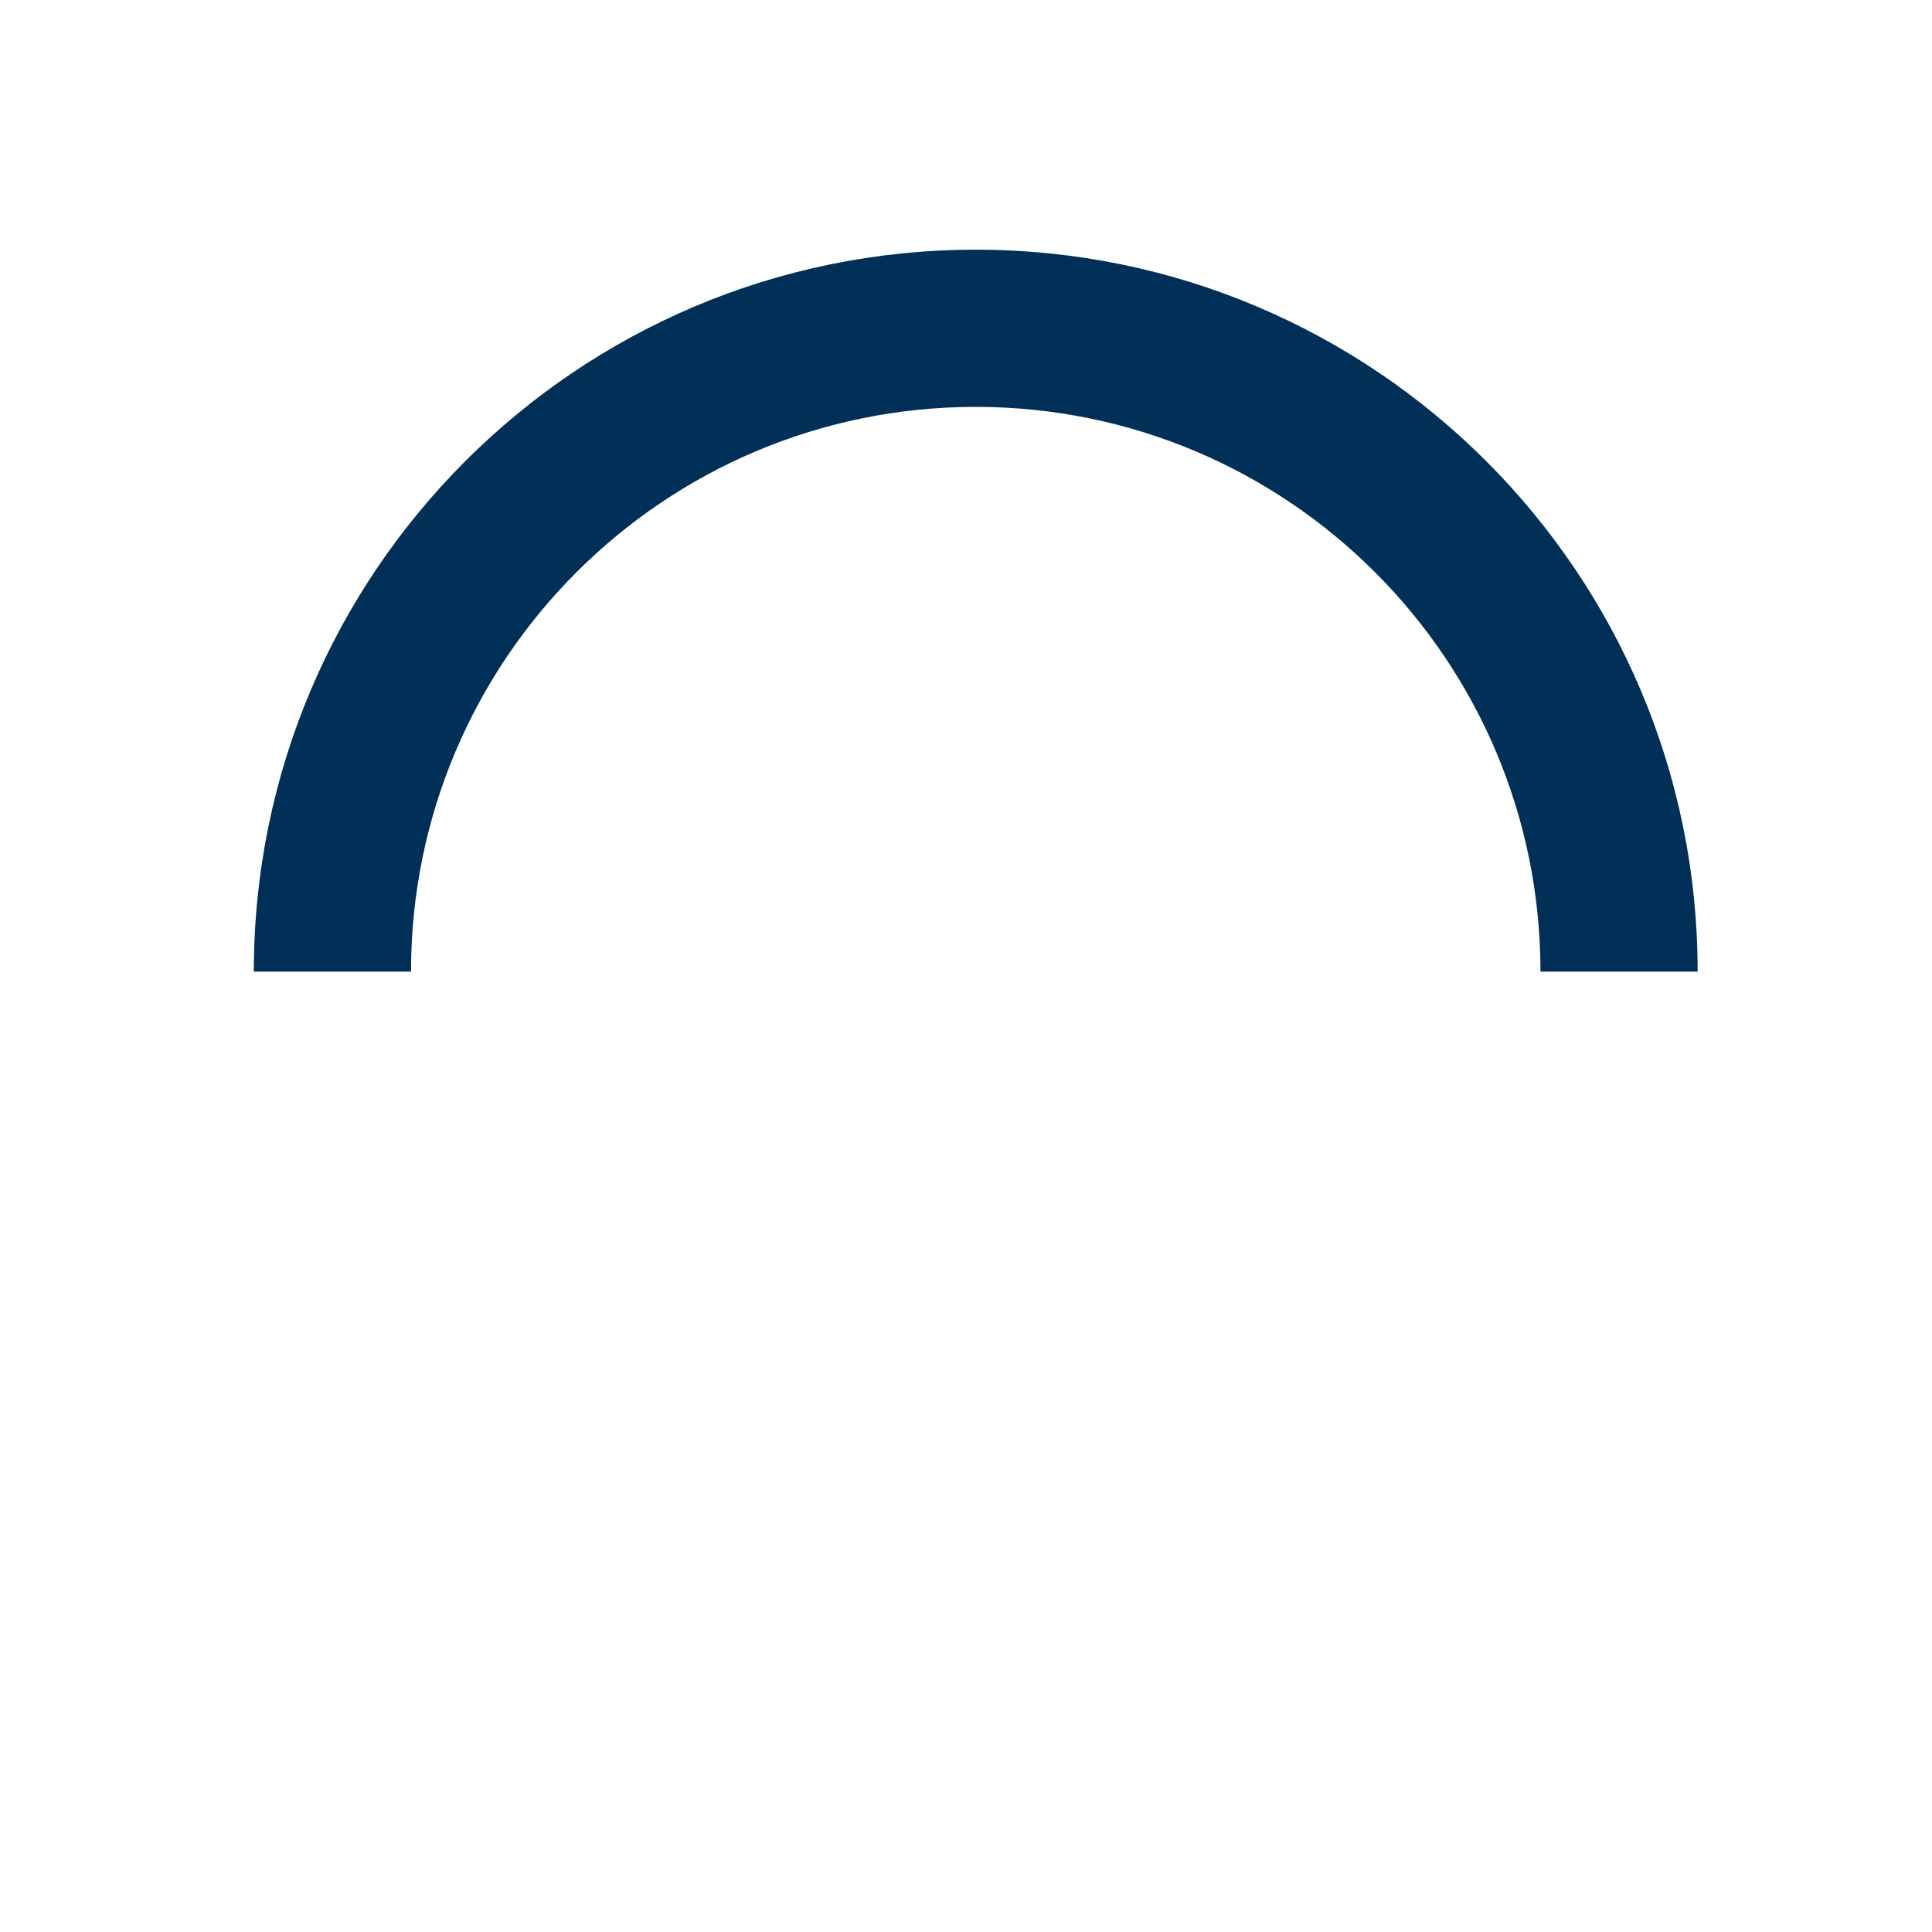
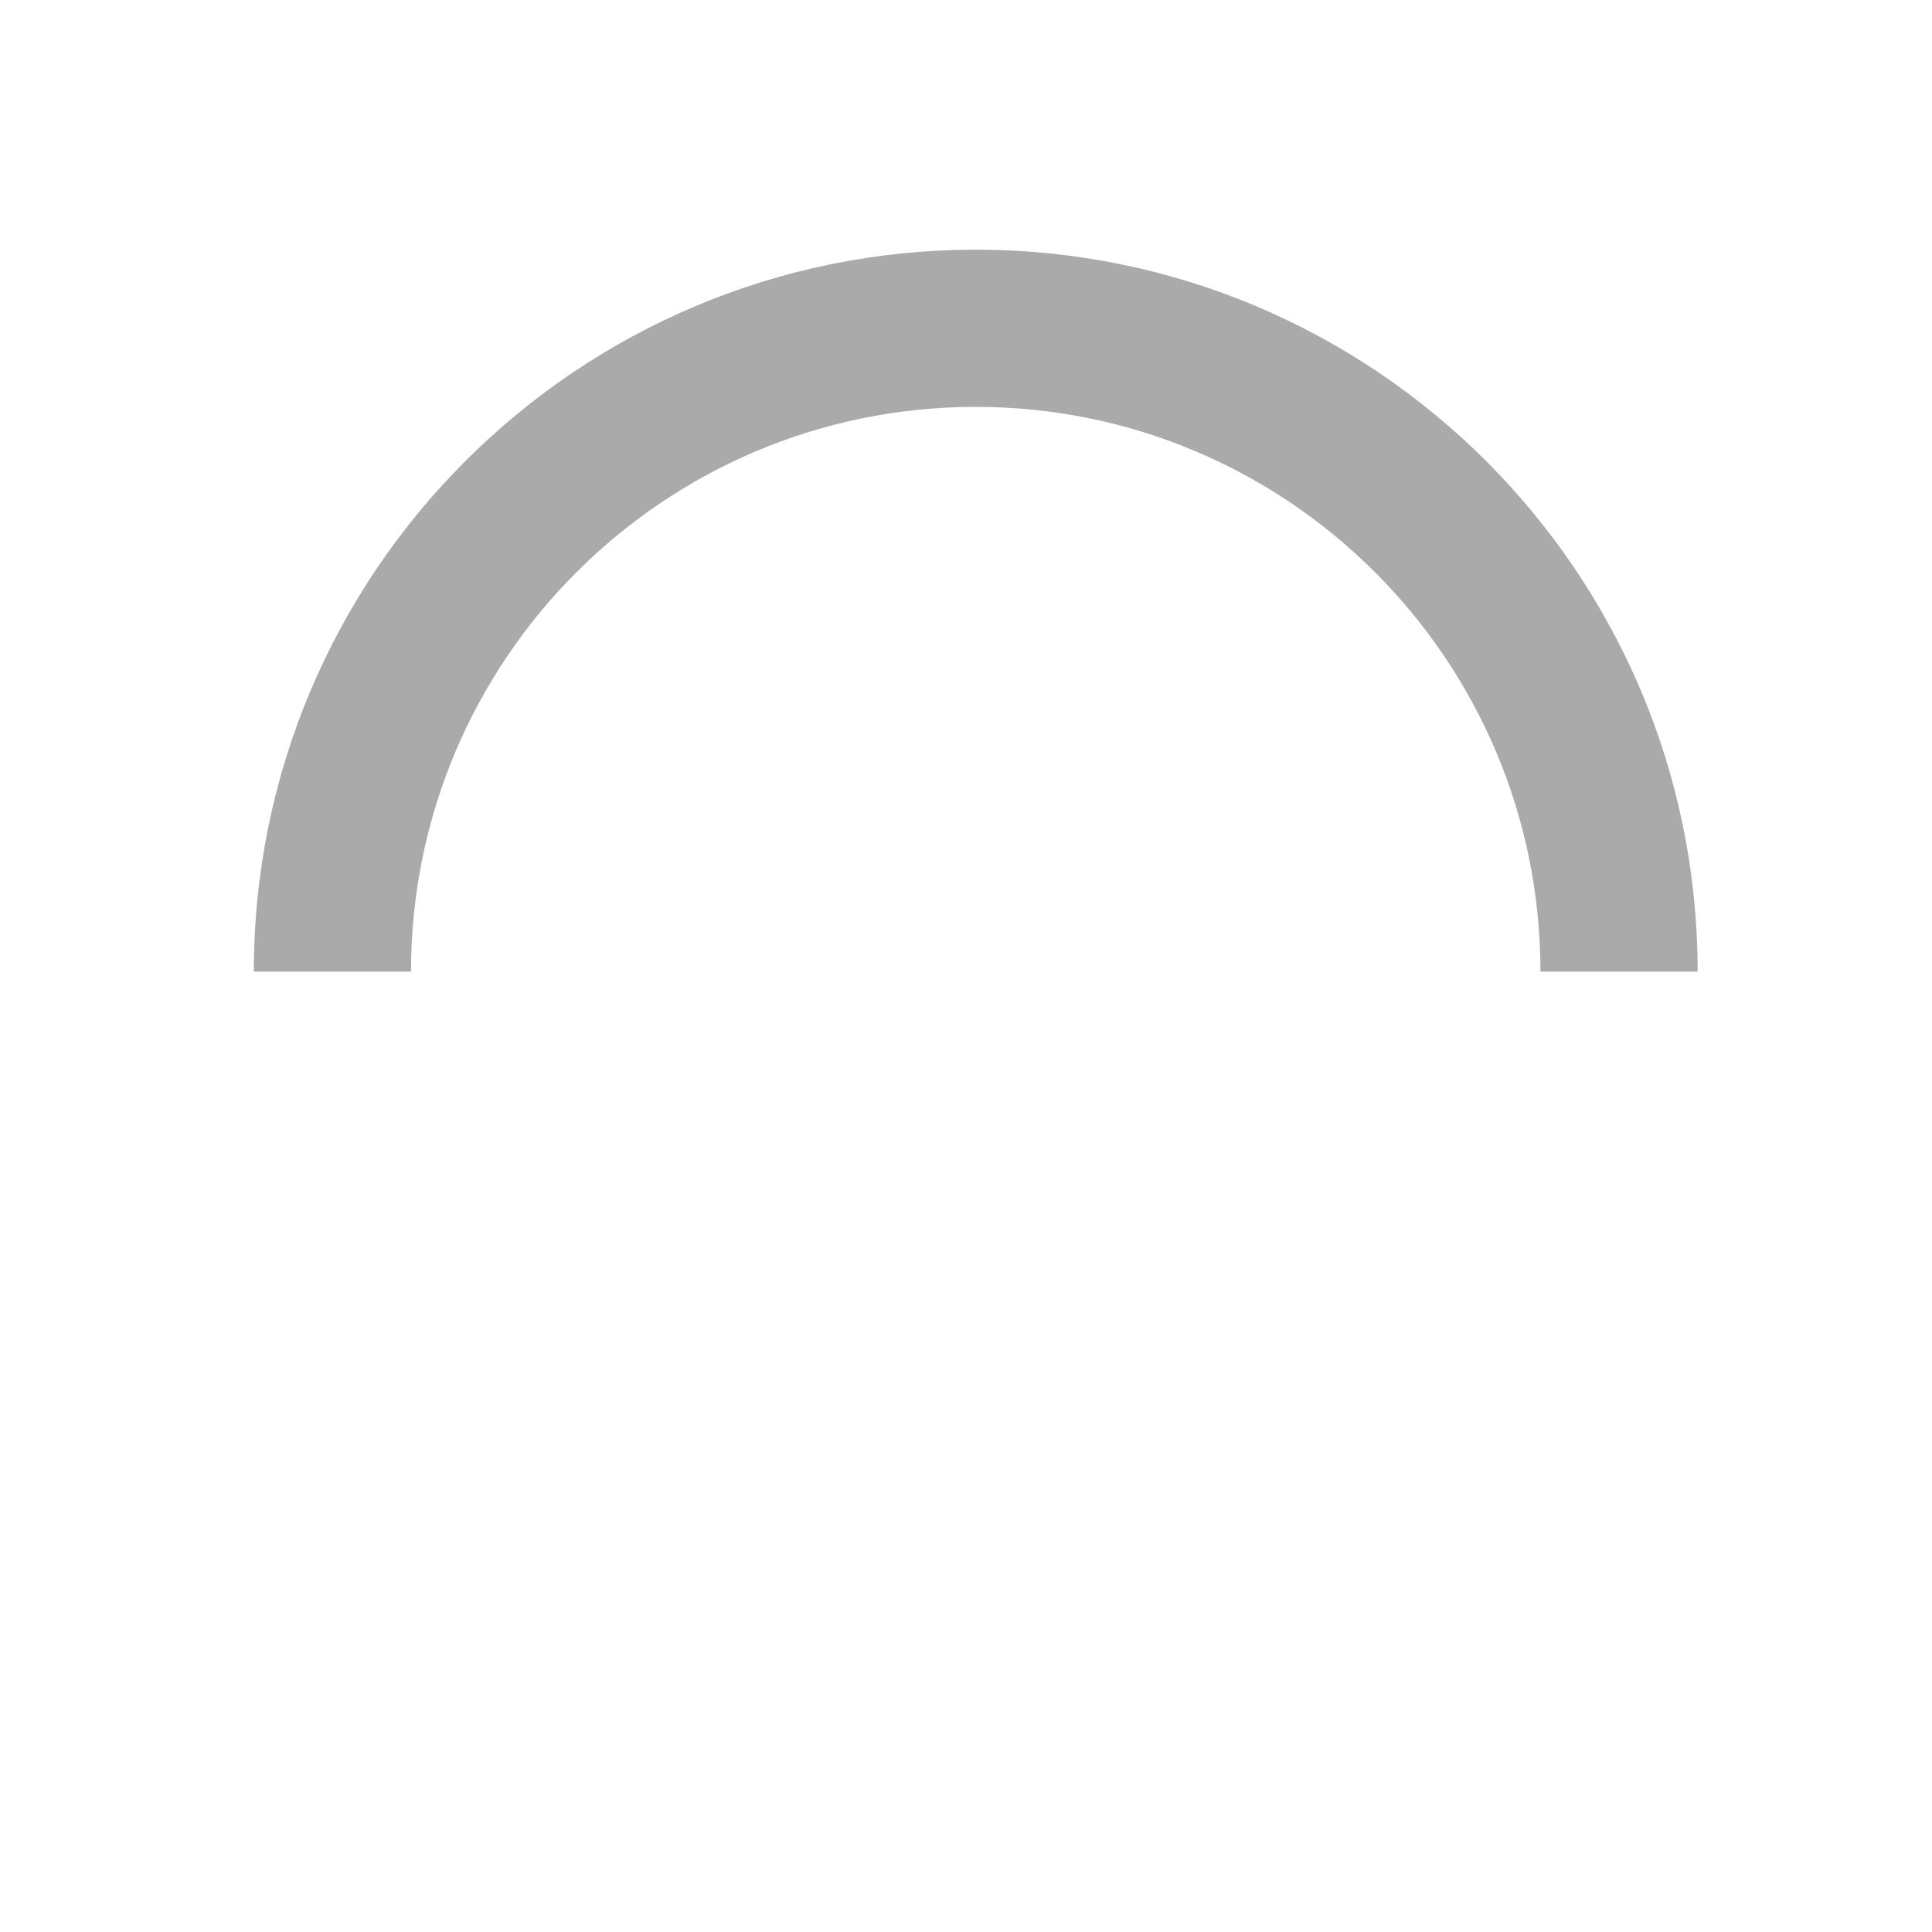
- <svg xmlns="http://www.w3.org/2000/svg" version="1.1" x="0px" y="0px" width="34px" height="34px" viewBox="0 0 50 50" xml:space="preserve">
-   <path fill="#003057" d="M43.935,25.145c0-10.318-8.364-18.683-18.683-18.683c-10.318,0-18.683,8.365-18.683,18.683h4.068c0-8.071,6.543-14.615,14.615-14.615c8.072,0,14.615,6.543,14.615,14.615H43.935z">
+ <svg xmlns="http://www.w3.org/2000/svg" version="1.1" x="0px" y="0px" width="34px" height="34x" viewBox="0 0 50 50" xml:space="preserve">
+   <path fill="#aaa" d="M43.935,25.145c0-10.318-8.364-18.683-18.683-18.683c-10.318,0-18.683,8.365-18.683,18.683h4.068c0-8.071,6.543-14.615,14.615-14.615c8.072,0,14.615,6.543,14.615,14.615H43.935z">
    </path>
</svg>
